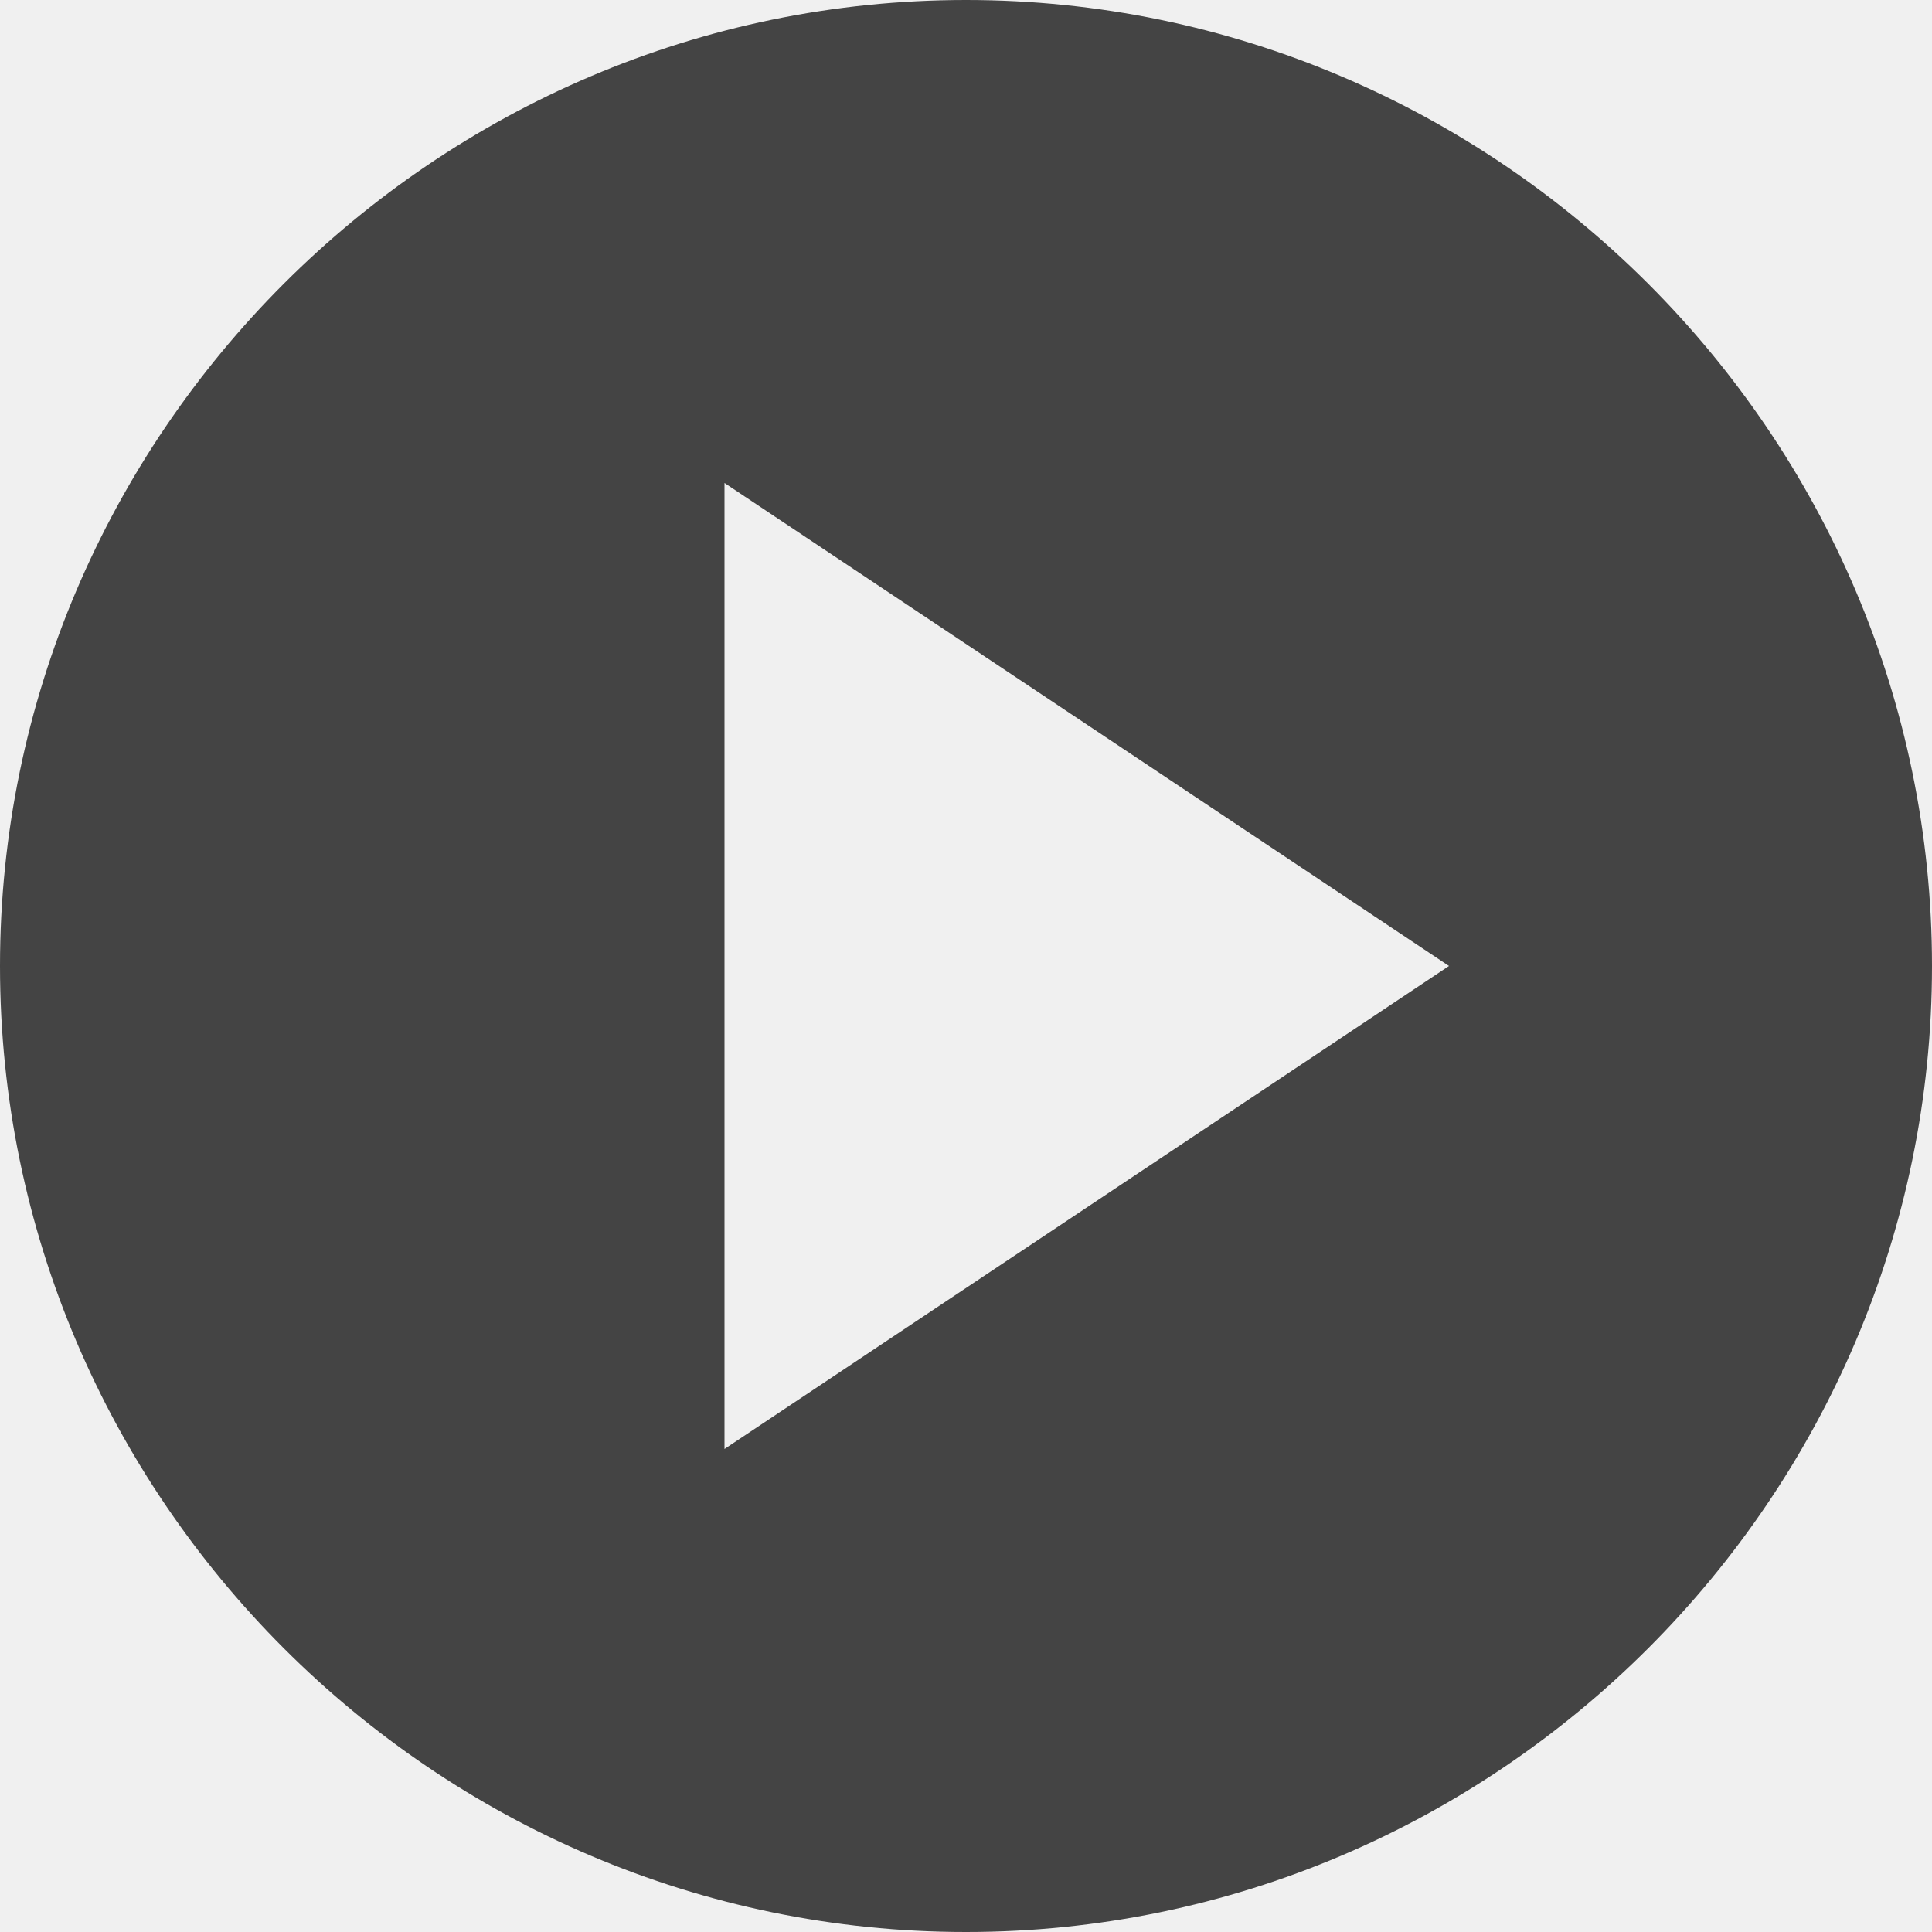
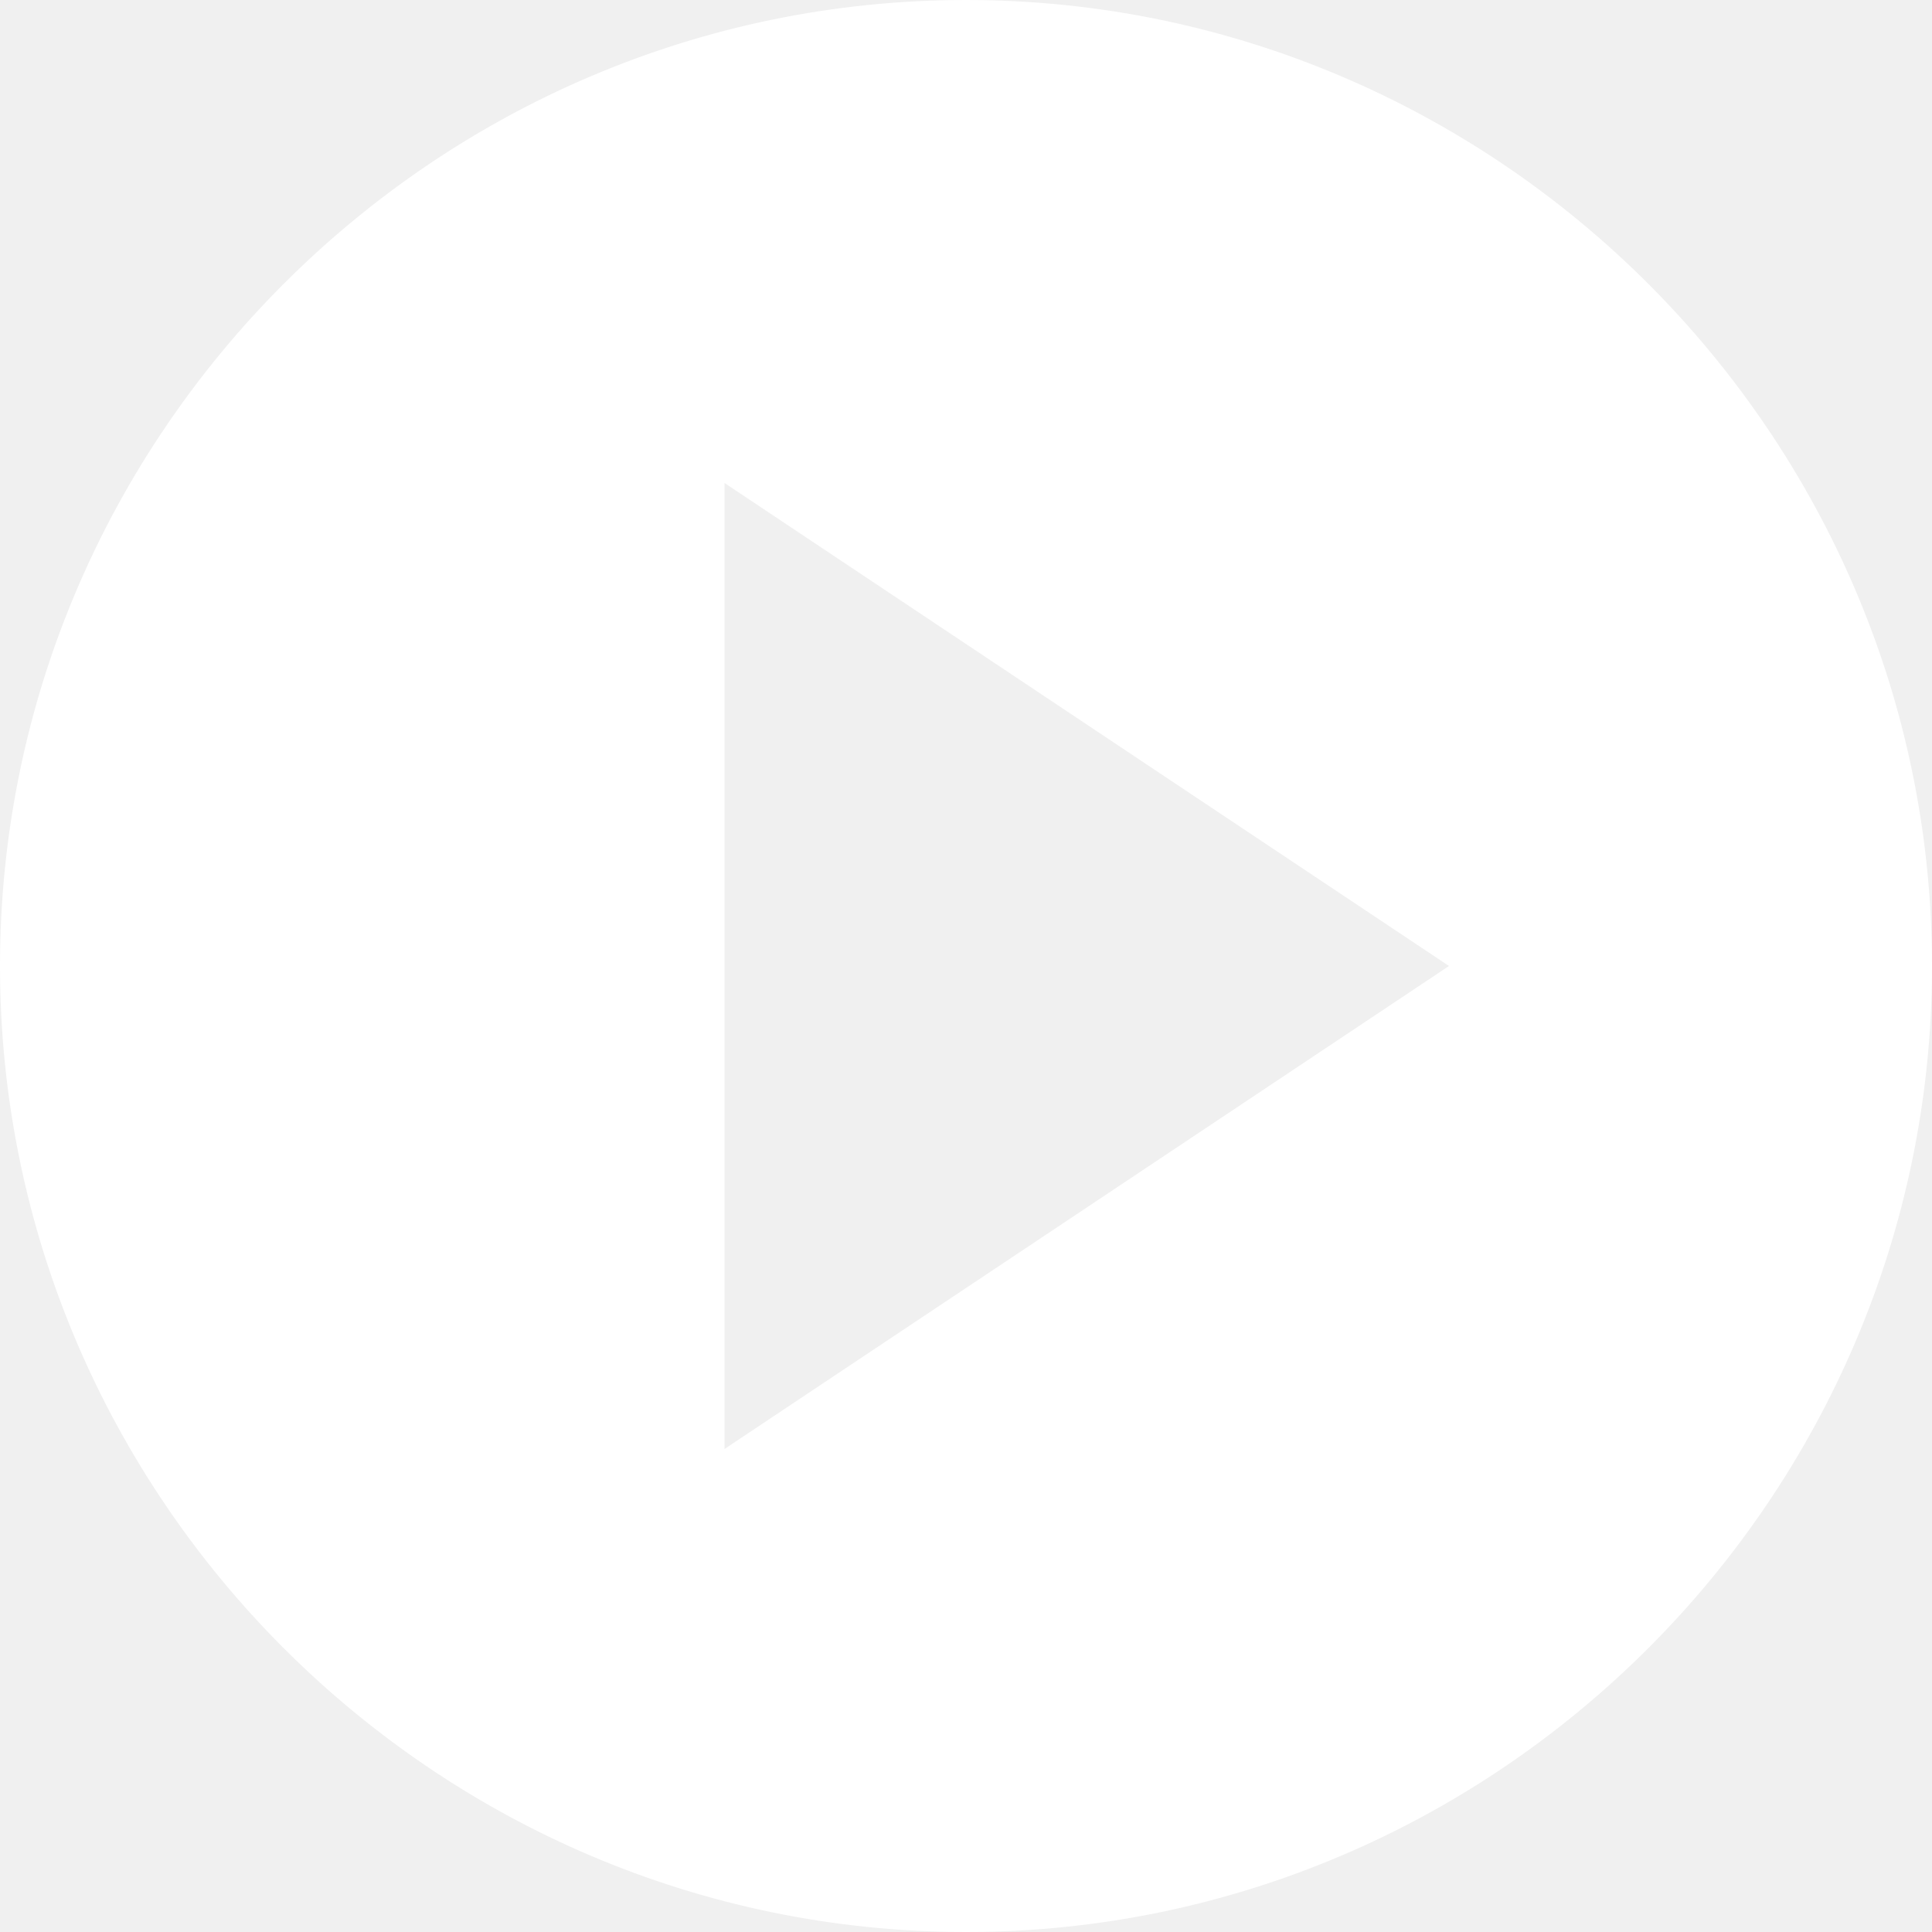
<svg xmlns="http://www.w3.org/2000/svg" version="1.1" width="16" height="16" viewBox="0 0 16 16">
-   <path fill="#444444" d="M8 0c-4.4 0-8 3.6-8 8s3.6 8 8 8 8-3.6 8-8-3.6-8-8-8zM6 12v-8l6 4-6 4z" />
+   <path fill="#ffffff" d="M8 0c-4.4 0-8 3.6-8 8s3.6 8 8 8 8-3.6 8-8-3.6-8-8-8zM6 12v-8l6 4-6 4z" />
</svg>
